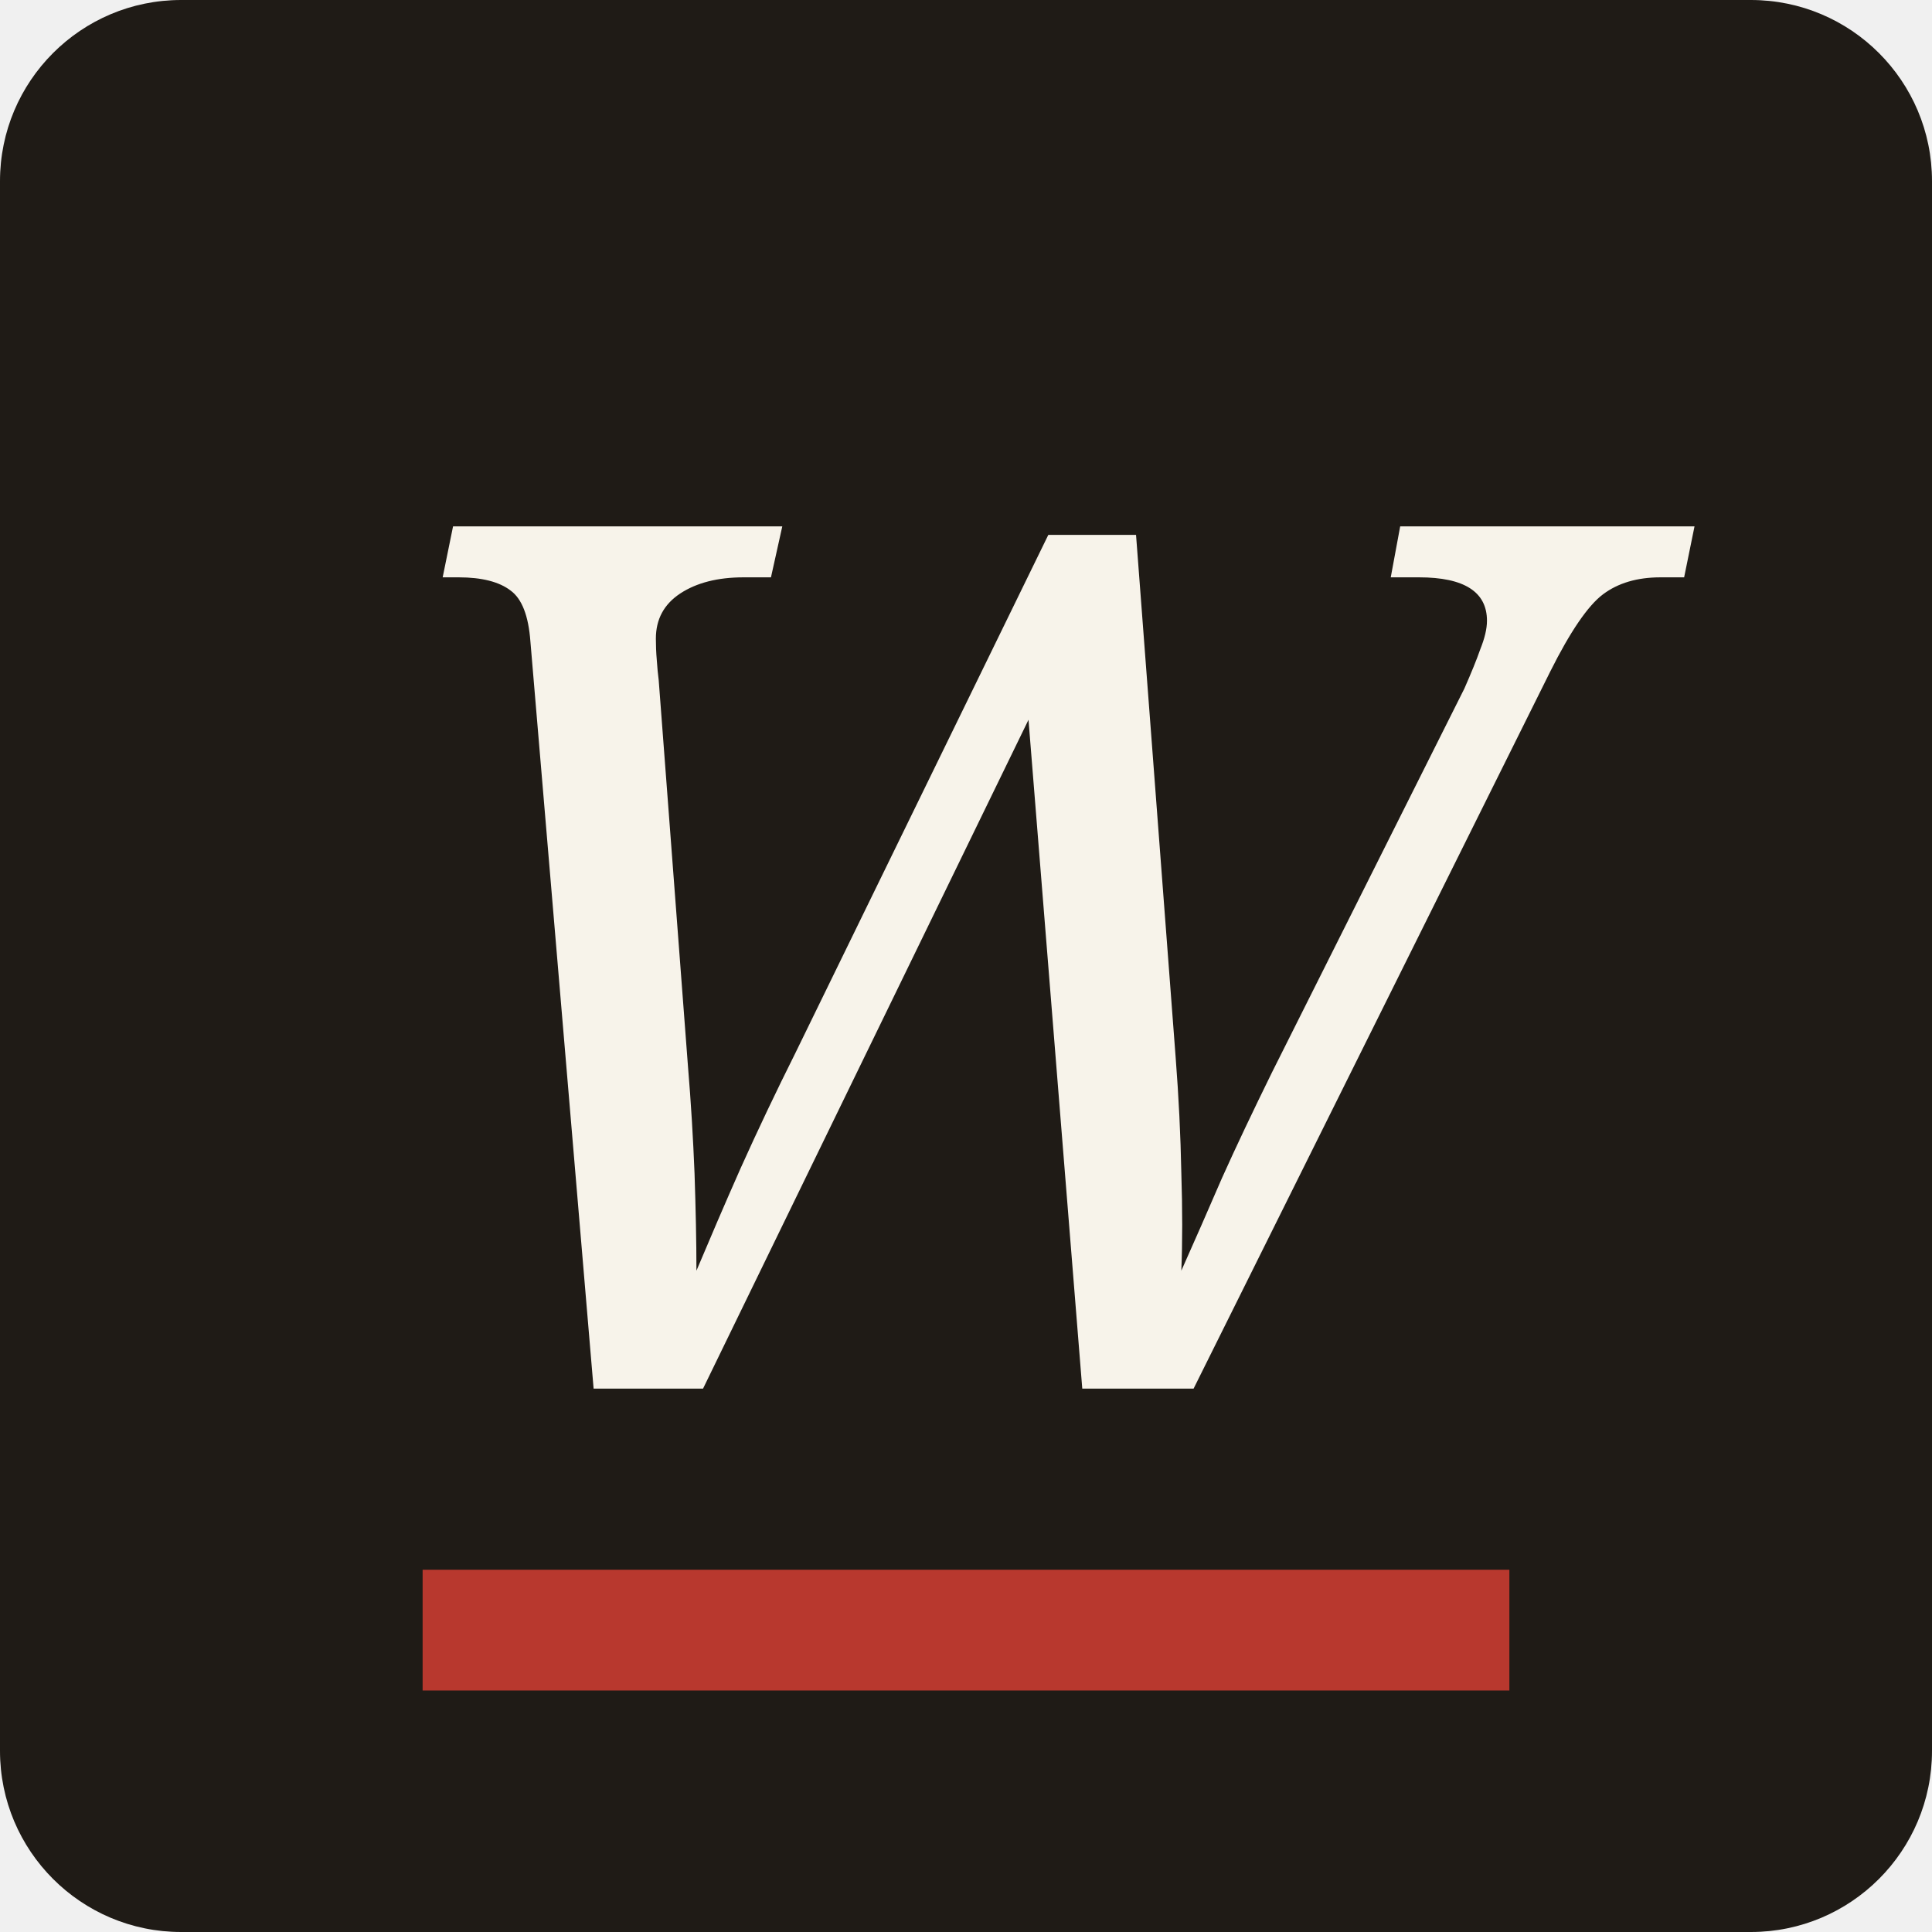
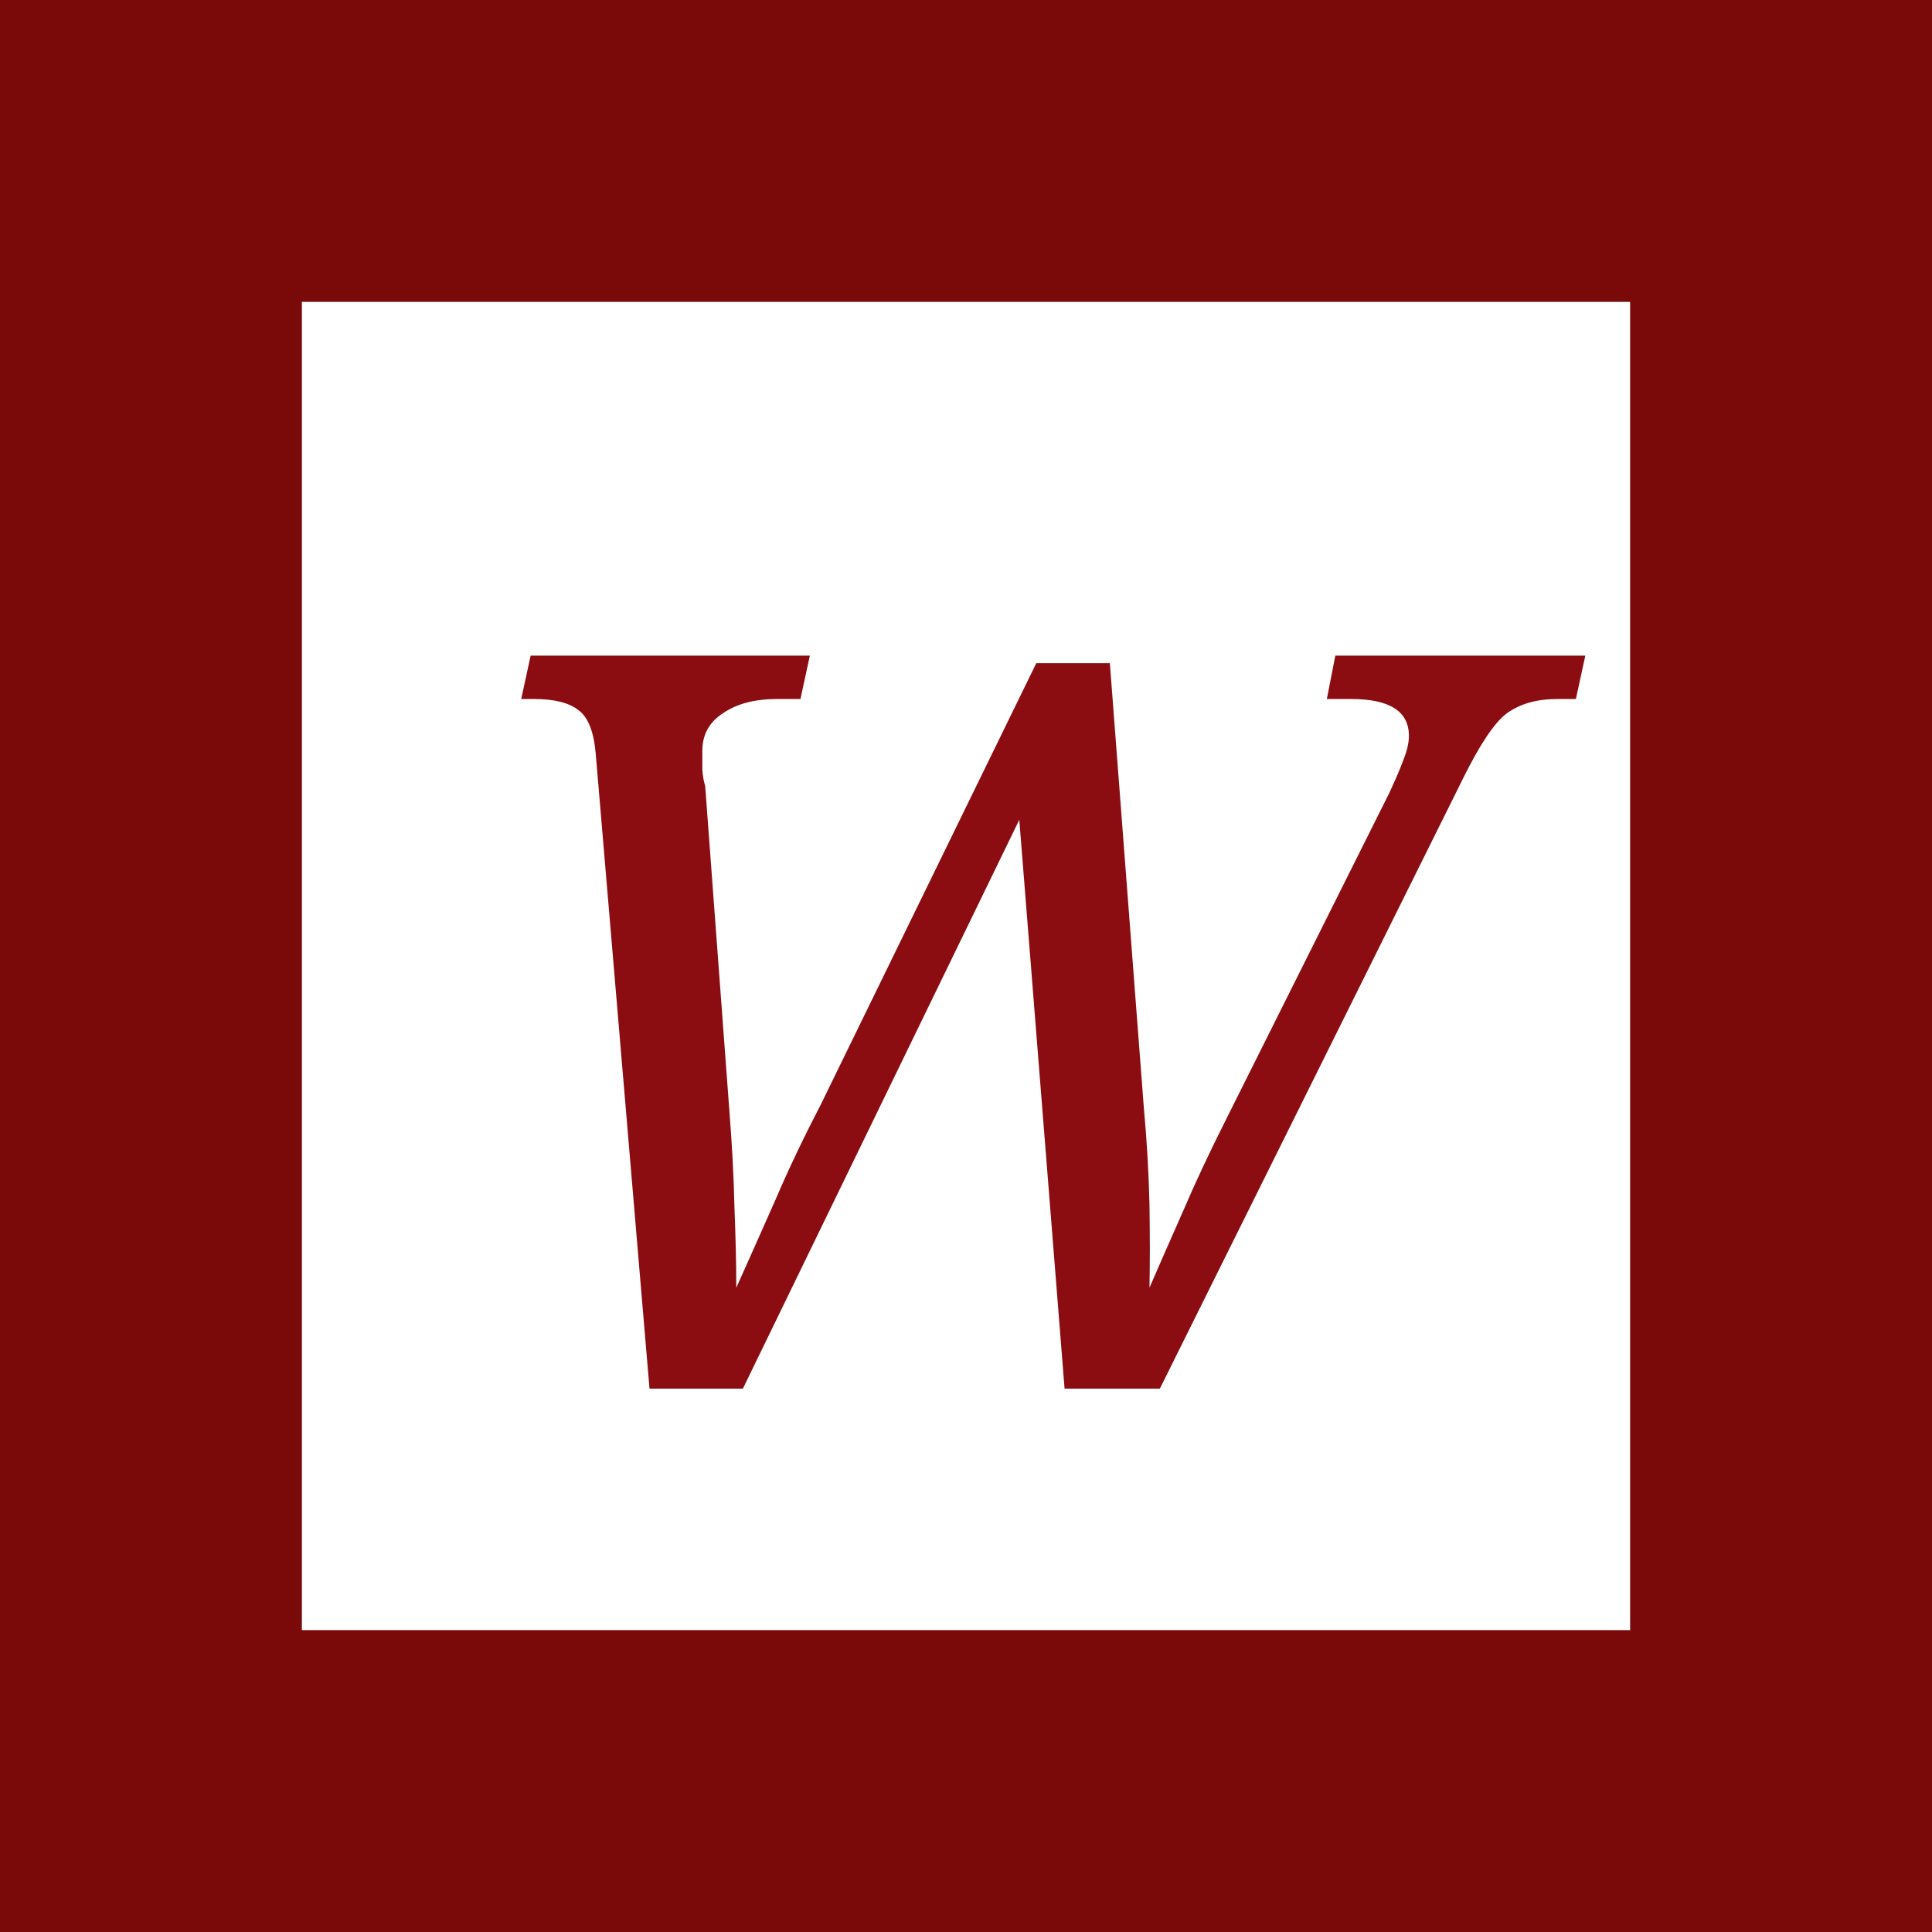
<svg xmlns="http://www.w3.org/2000/svg" viewBox="0 0 32 32">
-   <rect width="32" height="32" rx="3" fill="#1f1b16" />
-   <text x="16" y="23" text-anchor="middle" font-family="Georgia,serif" font-size="20" font-style="italic" fill="#f7f3ea">W</text>
-   <rect x="7" y="26" width="18" height="2" fill="#b8382e" />
+   <rect width="32" height="32" fill="#7a0a0a" />
+   <rect x="5" y="5" width="22" height="22" fill="#ffffff" />
+   <text x="16" y="23" text-anchor="middle" font-family="Georgia,serif" font-size="17" font-style="italic" fill="#8b0d12">W</text>
</svg>
